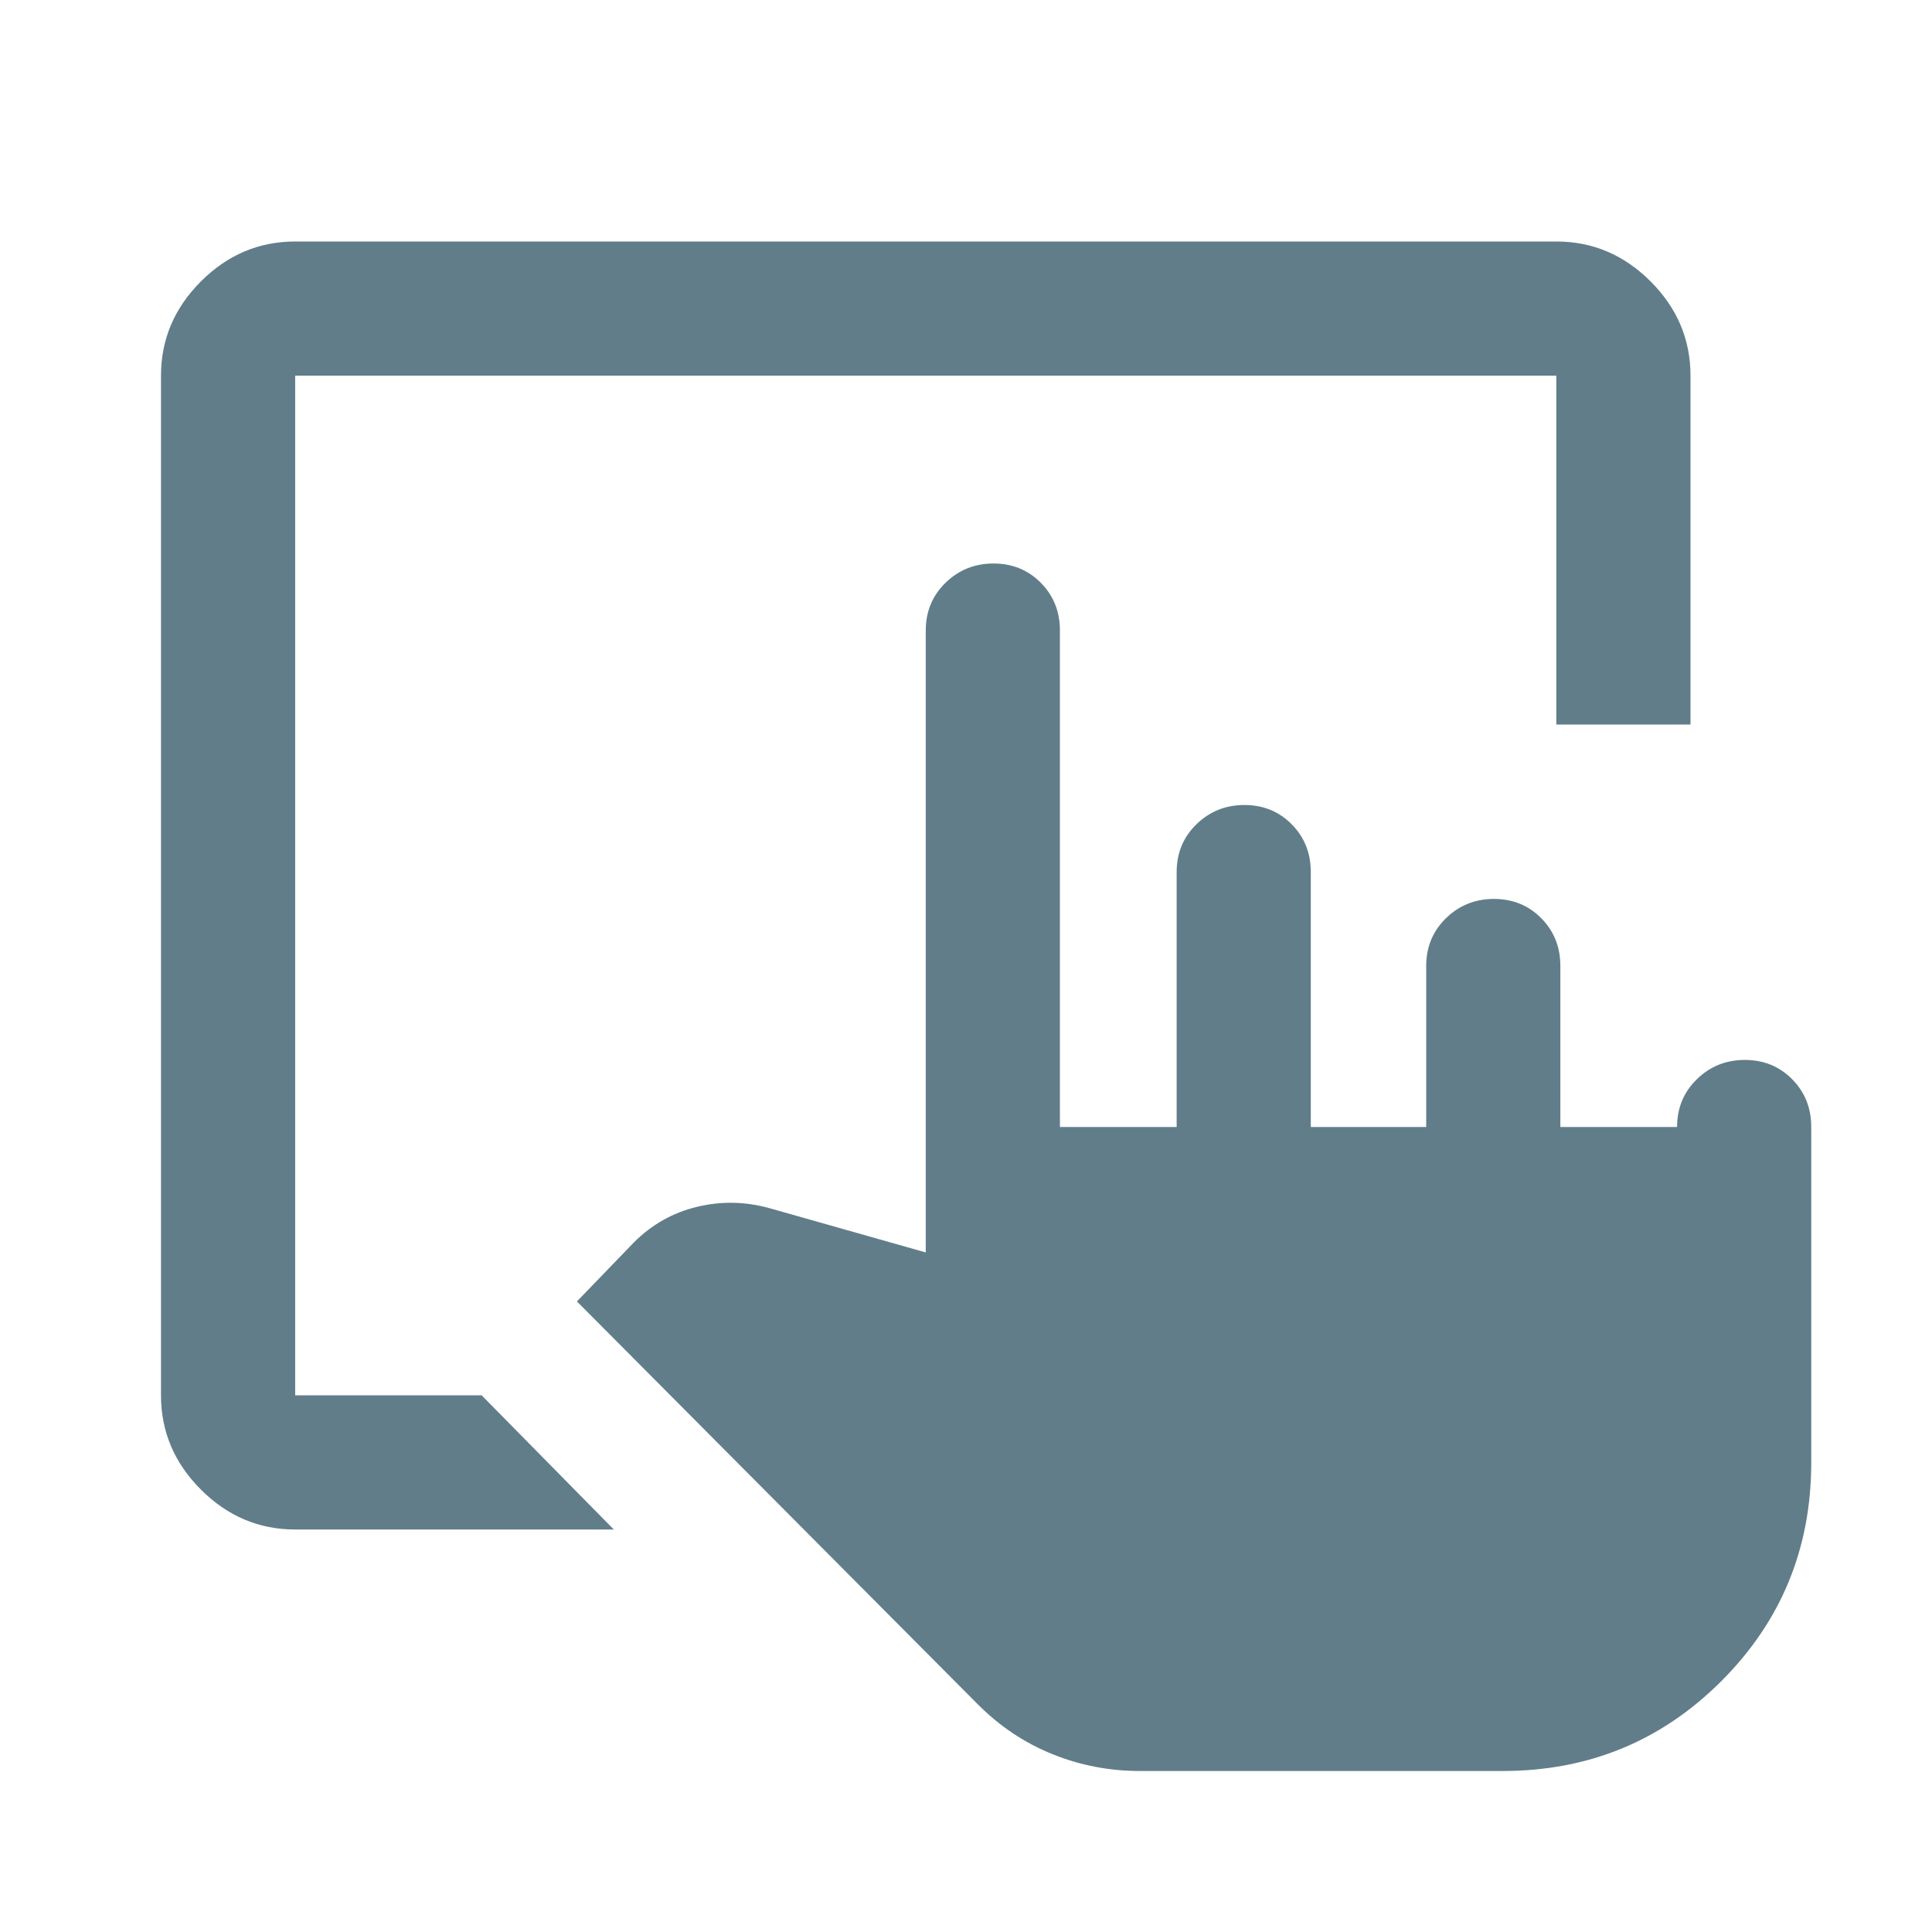
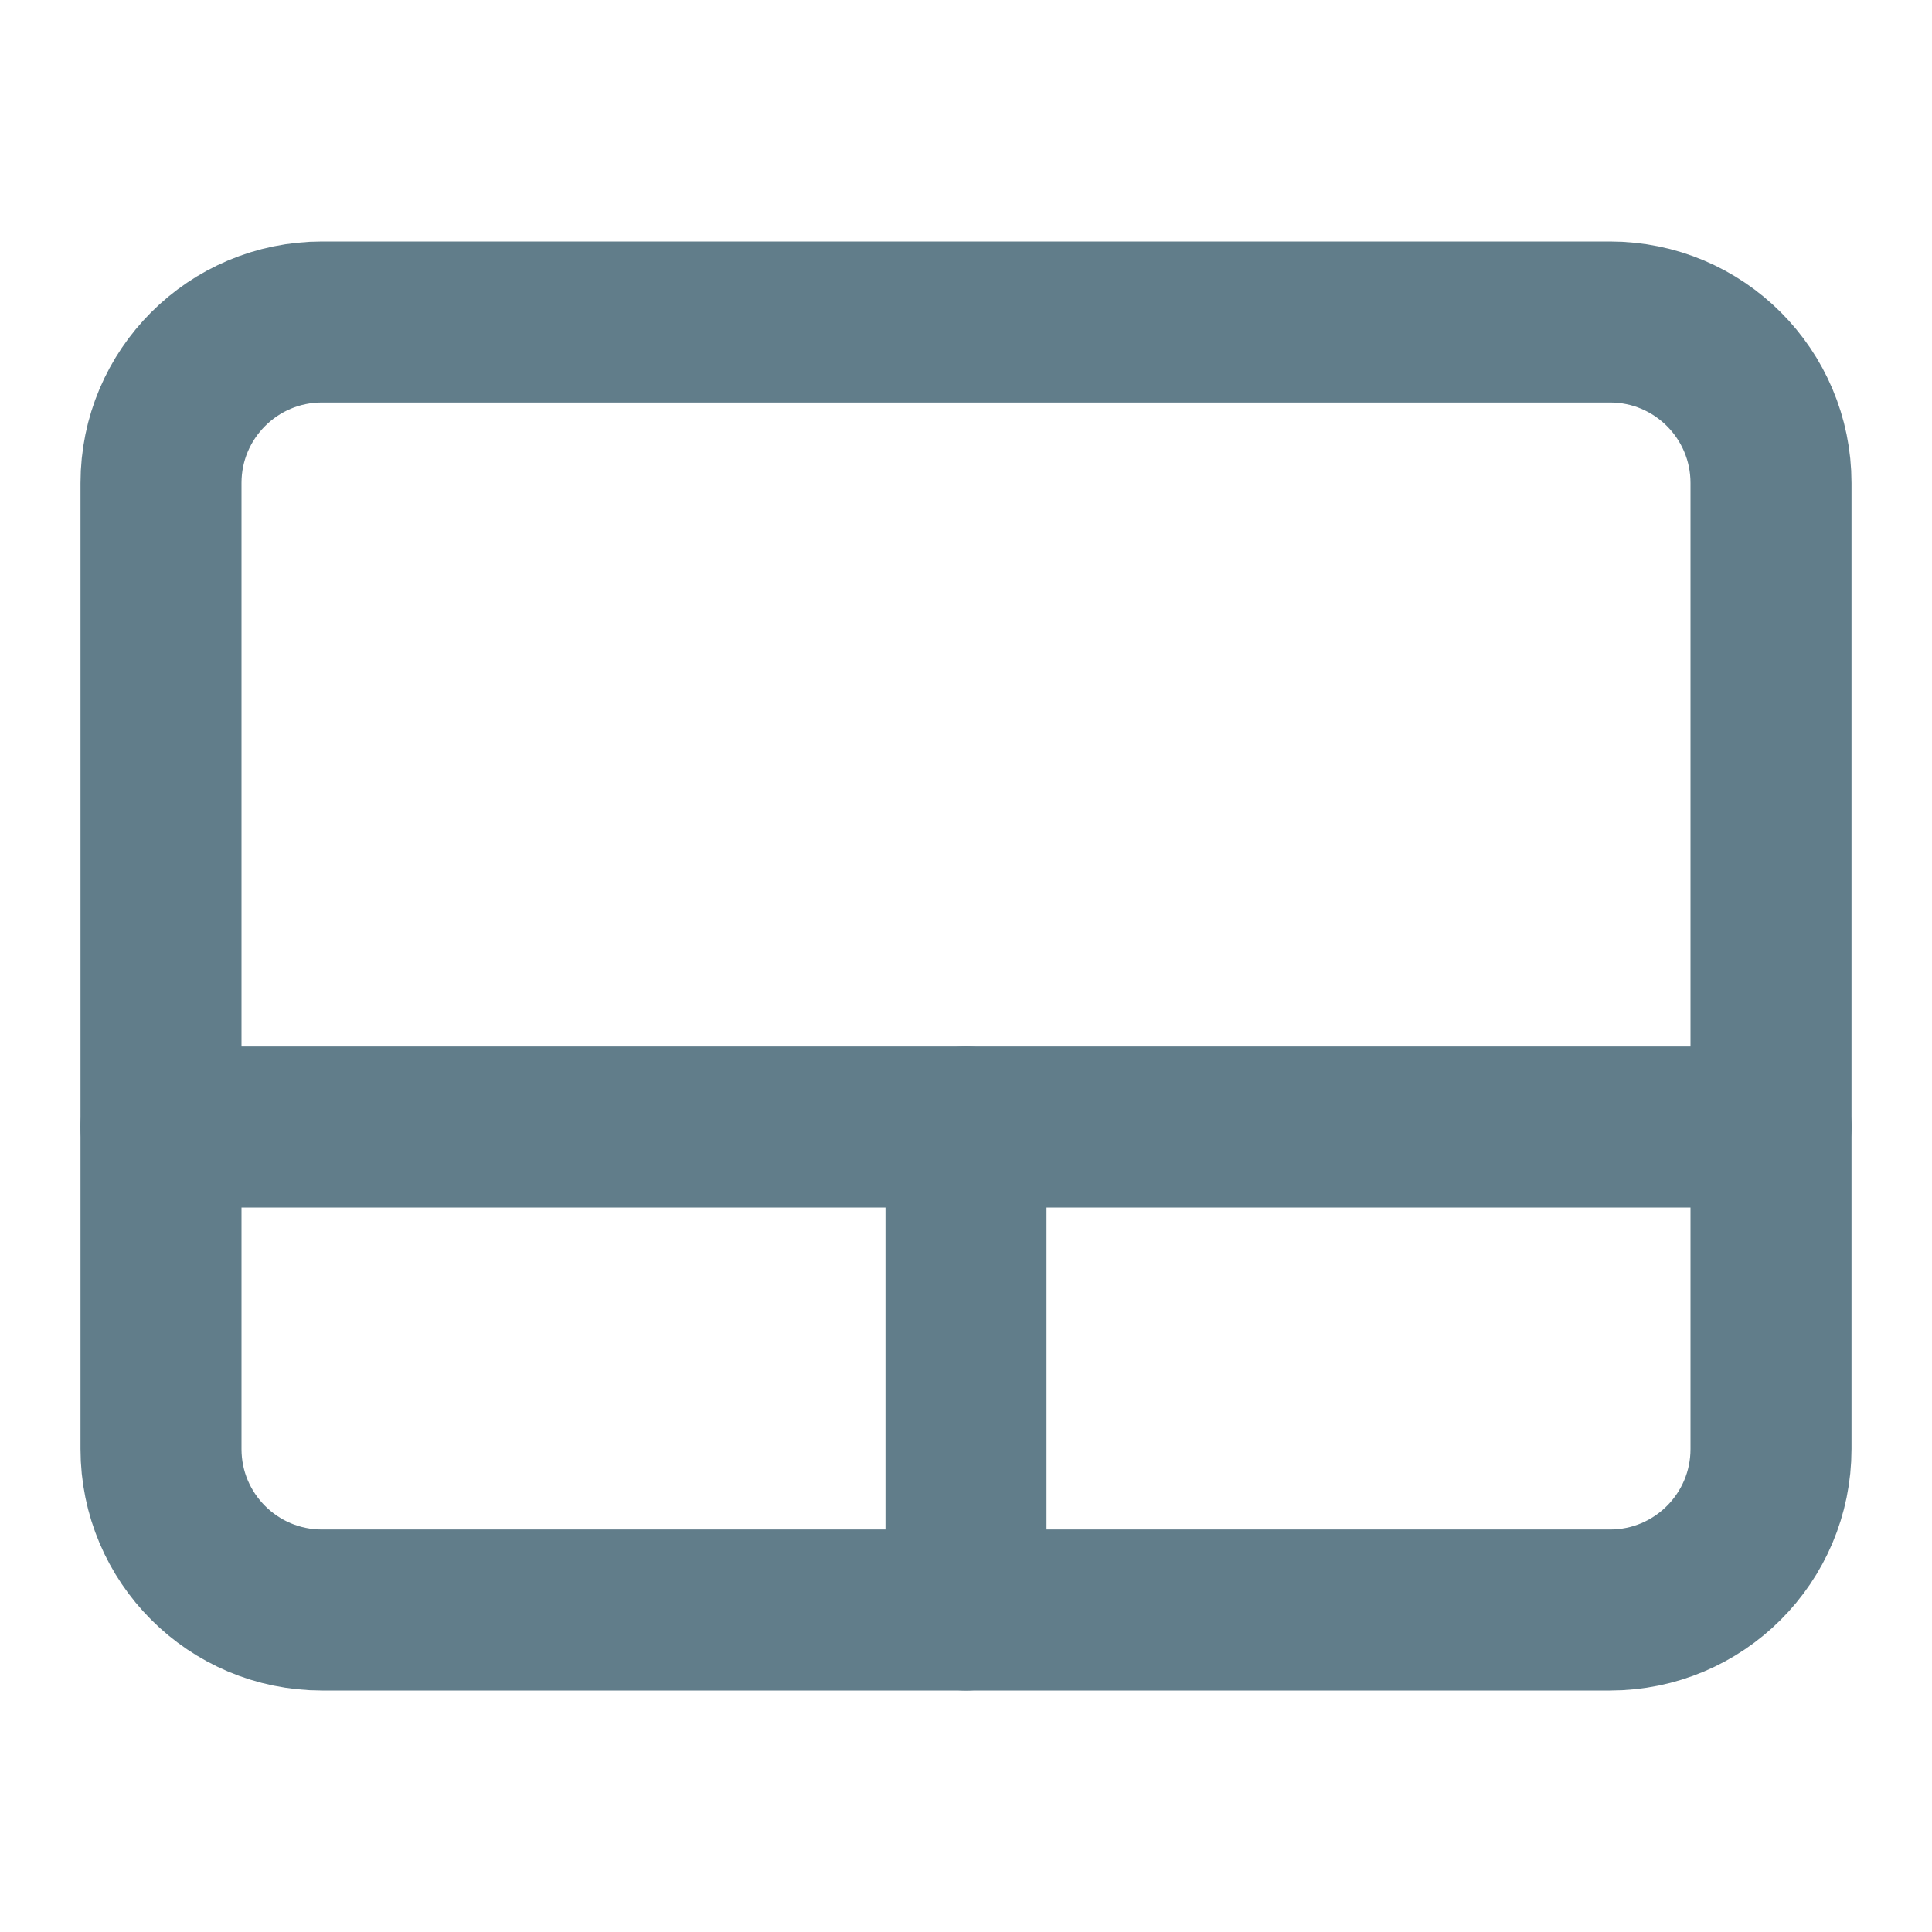
- <svg xmlns="http://www.w3.org/2000/svg" height="48px" viewBox="0 -960 960 960" width="48px" fill="#617d8a">
-   <path d="M146.67-200q-27 0-46.84-19.83Q80-239.67 80-266.67v-506.66q0-27 19.83-46.84Q119.67-840 146.67-840h626.66q27 0 46.84 19.83Q840-800.33 840-773.33V-600h-66.67v-173.33H146.67v506.66h92.66L305-200H146.67ZM566.33-80q-22.59 0-43.29-8.33Q502.33-96.67 486-113L286.67-313.33 315-342.67q13.33-13.33 31.33-17.66 18-4.34 36 .66l77.67 22v-309q0-14.16 9.83-23.75 9.84-9.58 23.84-9.58t23.5 9.58q9.5 9.59 9.5 23.75V-400h58v-126.67q0-14.16 9.83-23.75 9.83-9.58 23.83-9.58 14 0 23.5 9.58 9.5 9.59 9.5 23.75V-400h57.34v-80q0-14.17 9.83-23.75t23.83-9.58q14 0 23.5 9.58t9.5 23.75v80h58q0-14.17 9.84-23.75 9.83-9.58 23.83-9.58 14 0 23.5 9.58T900-400v166.67q0 64-44.67 108.66Q810.67-80 746.67-80H566.33Z" />
+ <svg xmlns="http://www.w3.org/2000/svg" class="lucide lucide-touchpad" width="24" height="24" viewBox="0 0 24 24" fill="none" stroke="#617d8a" stroke-width="2" stroke-linecap="round" stroke-linejoin="round">
+   <rect width="20" height="16" x="2" y="4" rx="2" />
+   <path d="M2 14h20" />
+   <path d="M12 20v-6" />
</svg>
